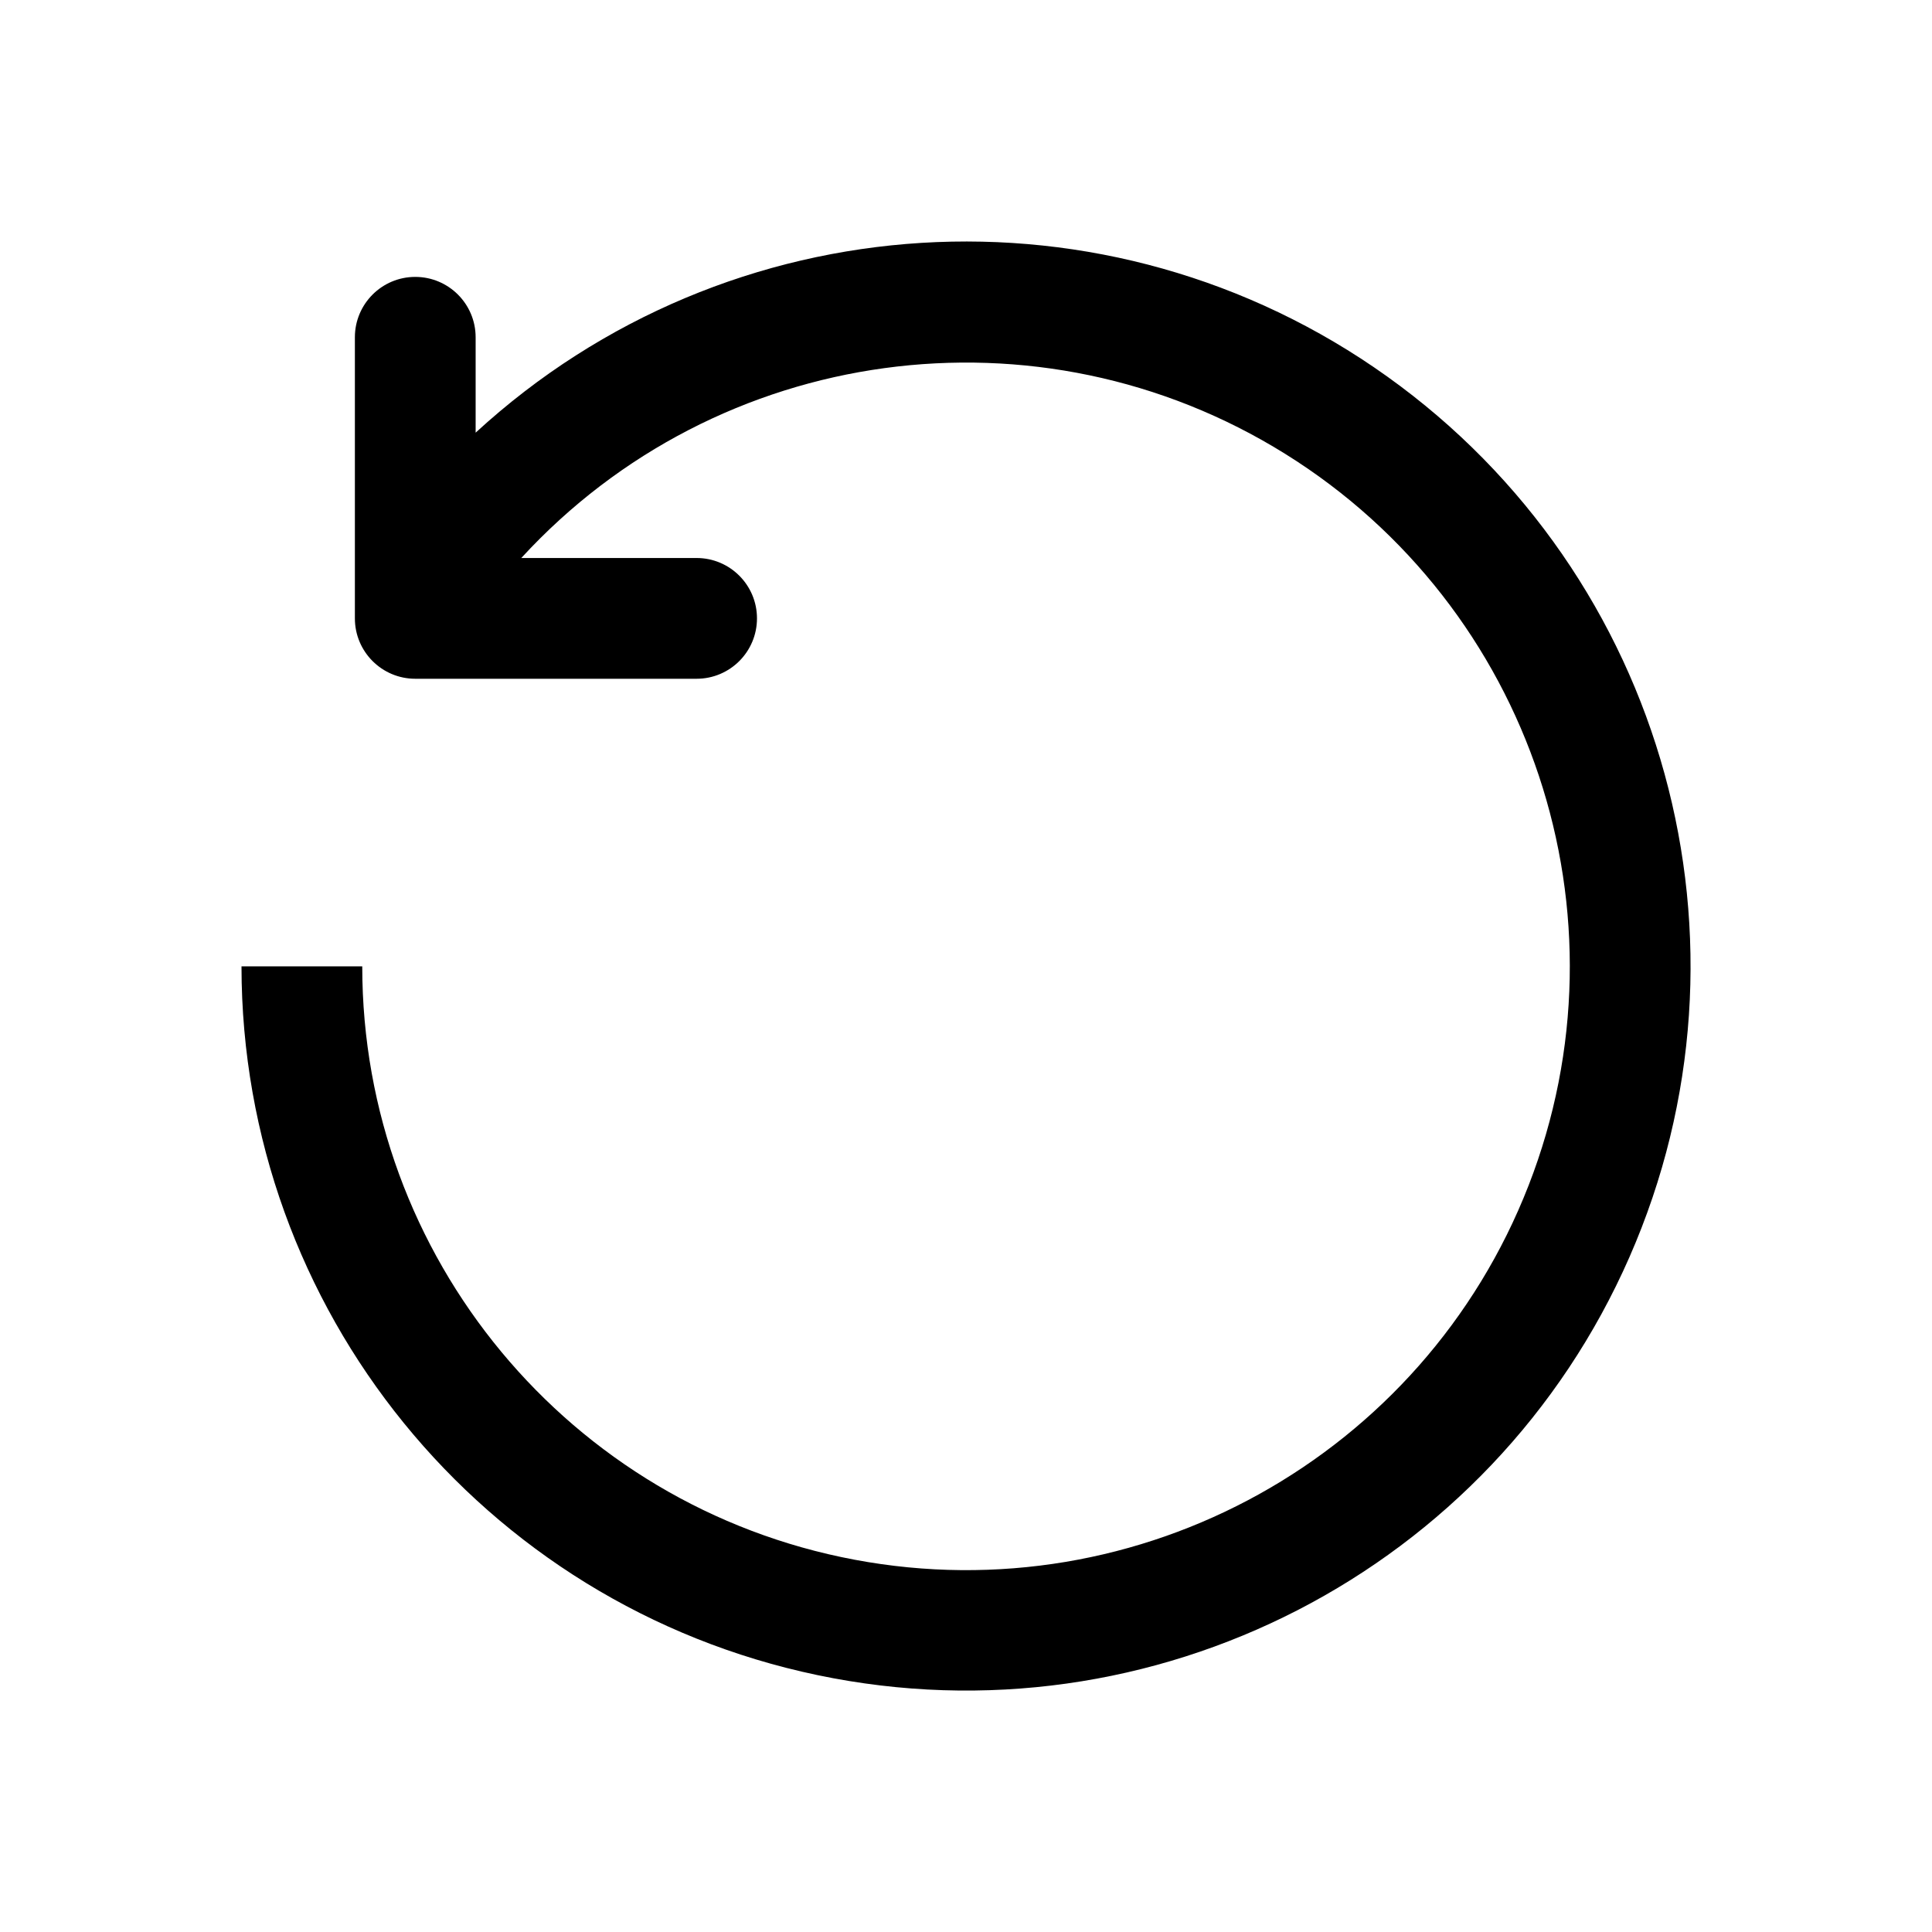
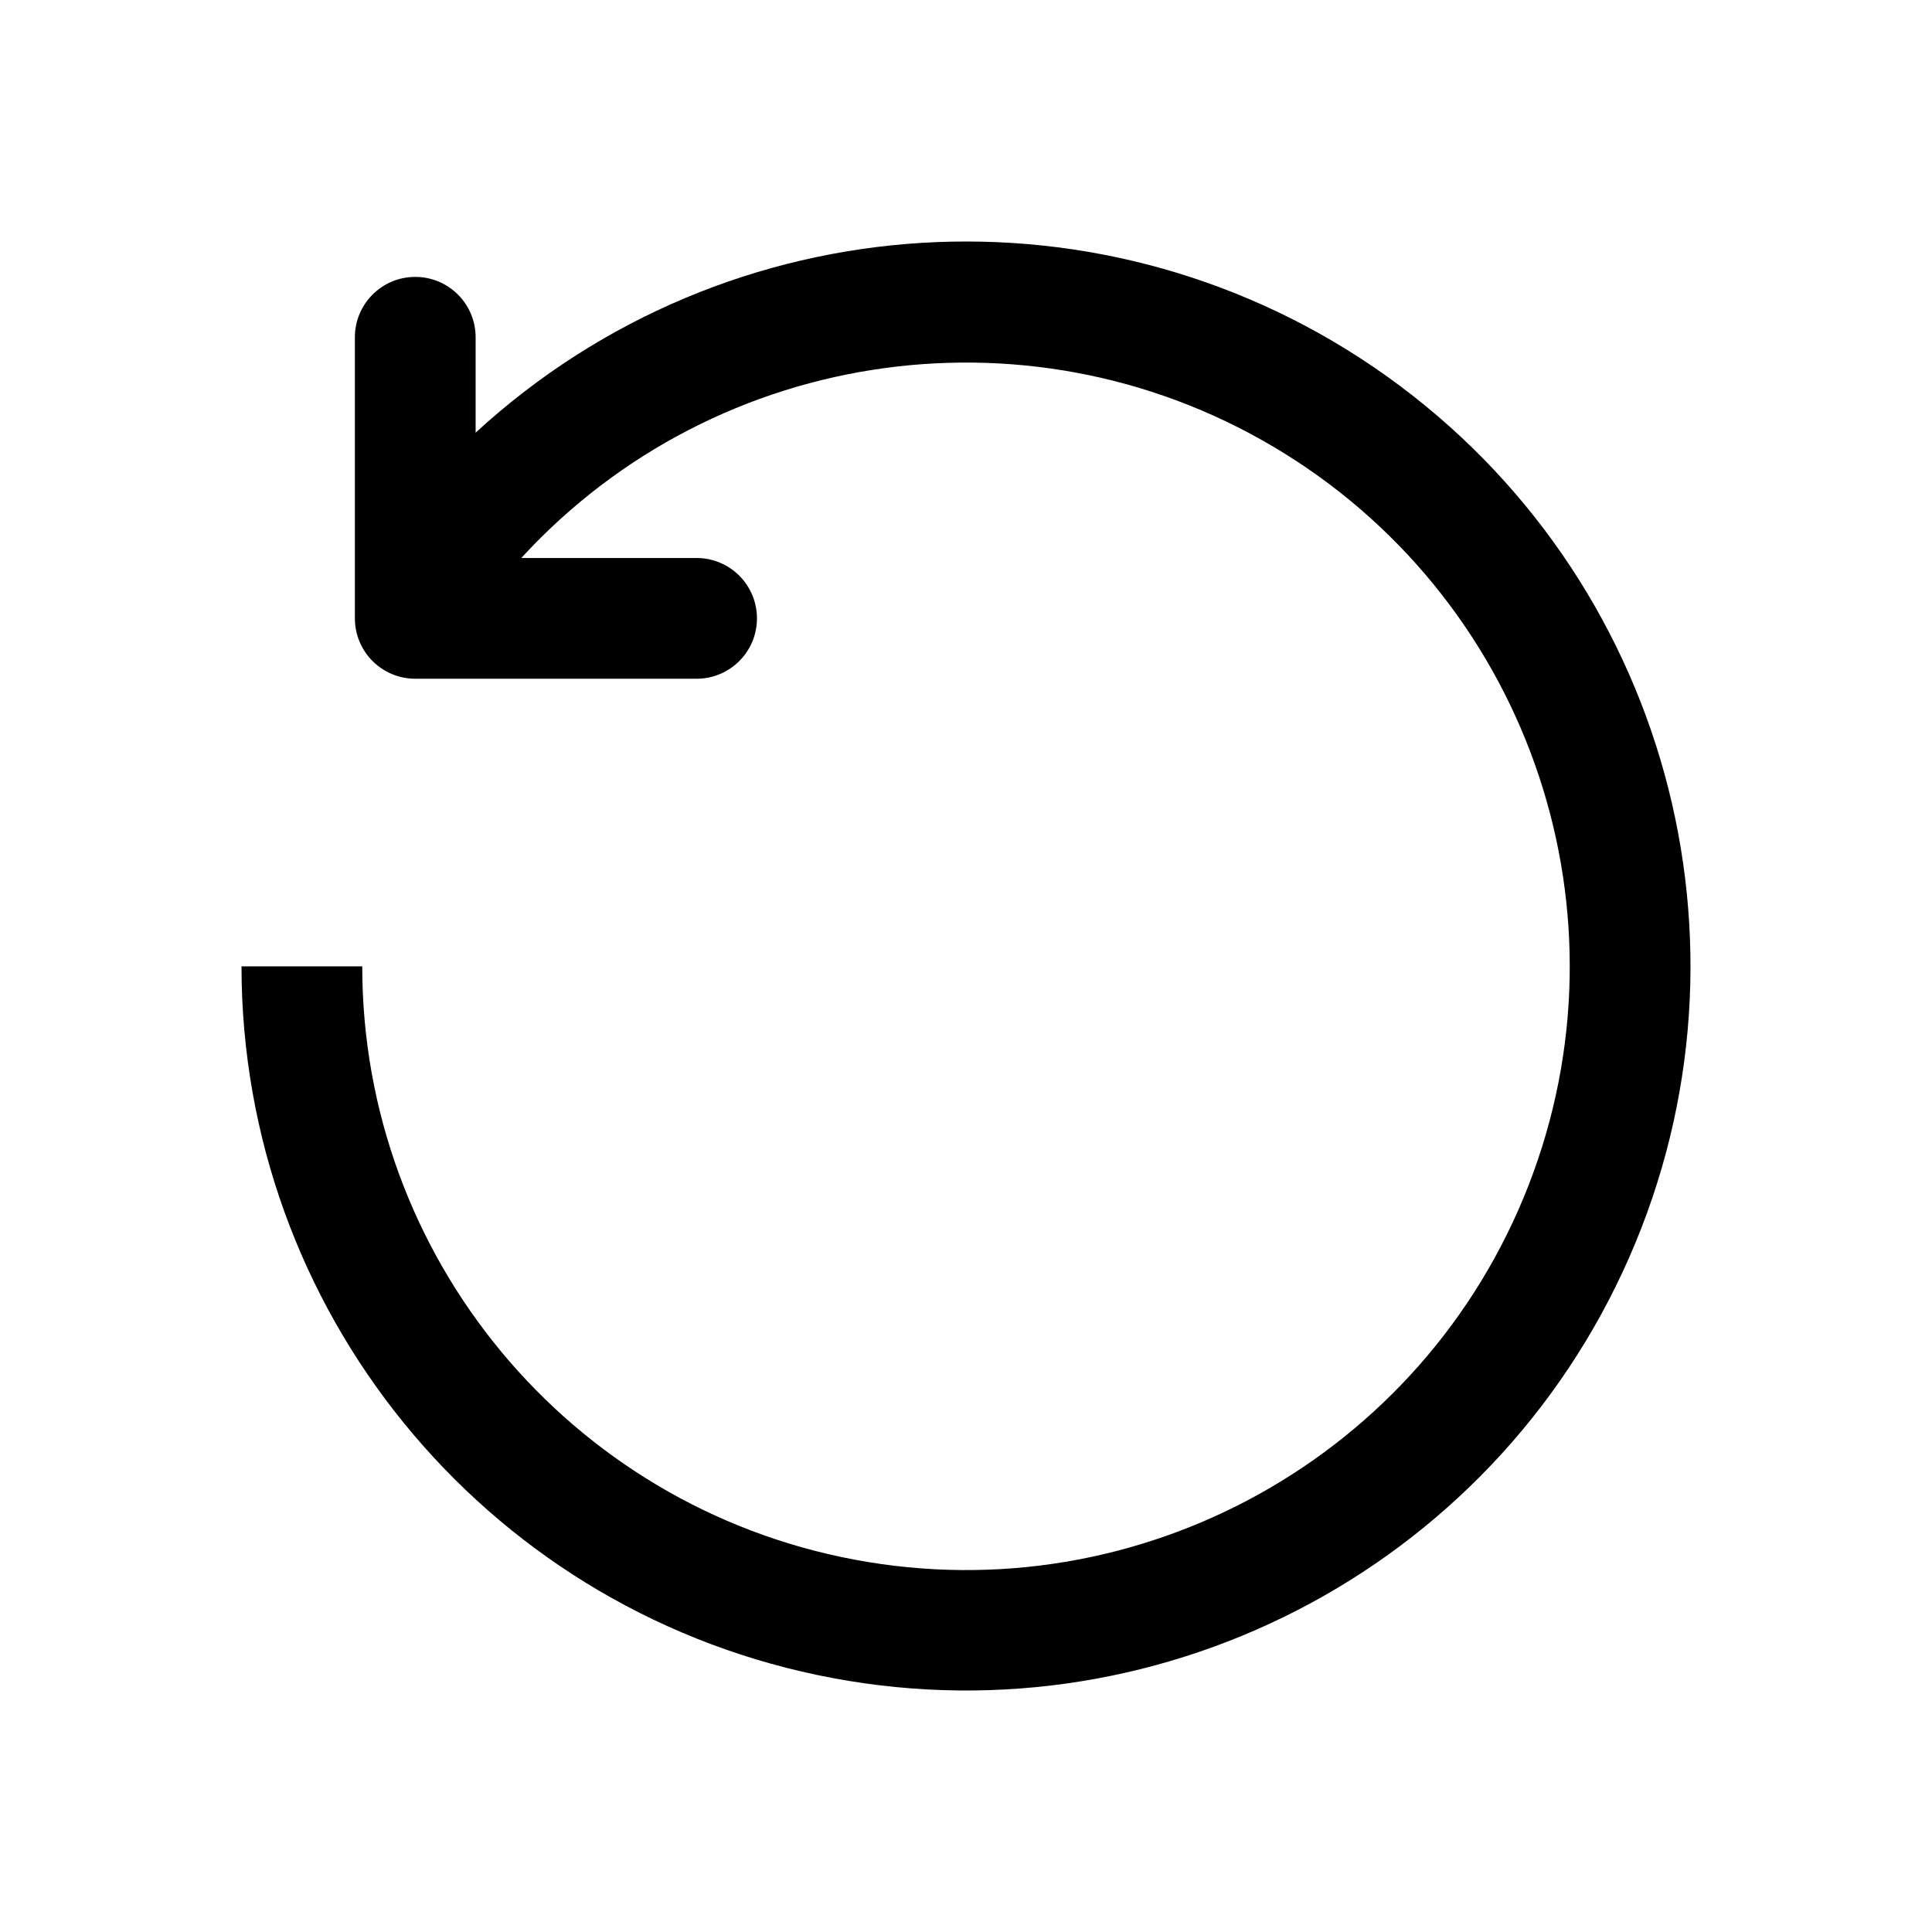
- <svg xmlns="http://www.w3.org/2000/svg" fill="currentColor" class="icon" viewBox="0 0 1024 1024">
-   <path d="M276.224 295.756H369.216A32 32 0 0 1 369.216 359.756H220.096A32 32 0 0 1 188.096 327.756V178.764A32 32 0 0 1 252.096 178.764V229.324A384 384 0 1 1 128 512.204H192A320 320 0 1 0 276.288 295.756Z" />
+ <svg xmlns="http://www.w3.org/2000/svg" fill="currentColor" viewBox="0 0 1024 1024">
+   <path d="M276.219 295.748h92.988a31.998 31.998 0 0 1 0 63.997H220.094a32 32 0 0 1-31.998-31.998V178.762a31.998 31.998 0 0 1 63.997 0v50.558a383.98 383.98 0 1 1-124.09 282.865H192a319.983 319.983 0 1 0 84.283-216.437Z" />
</svg>
